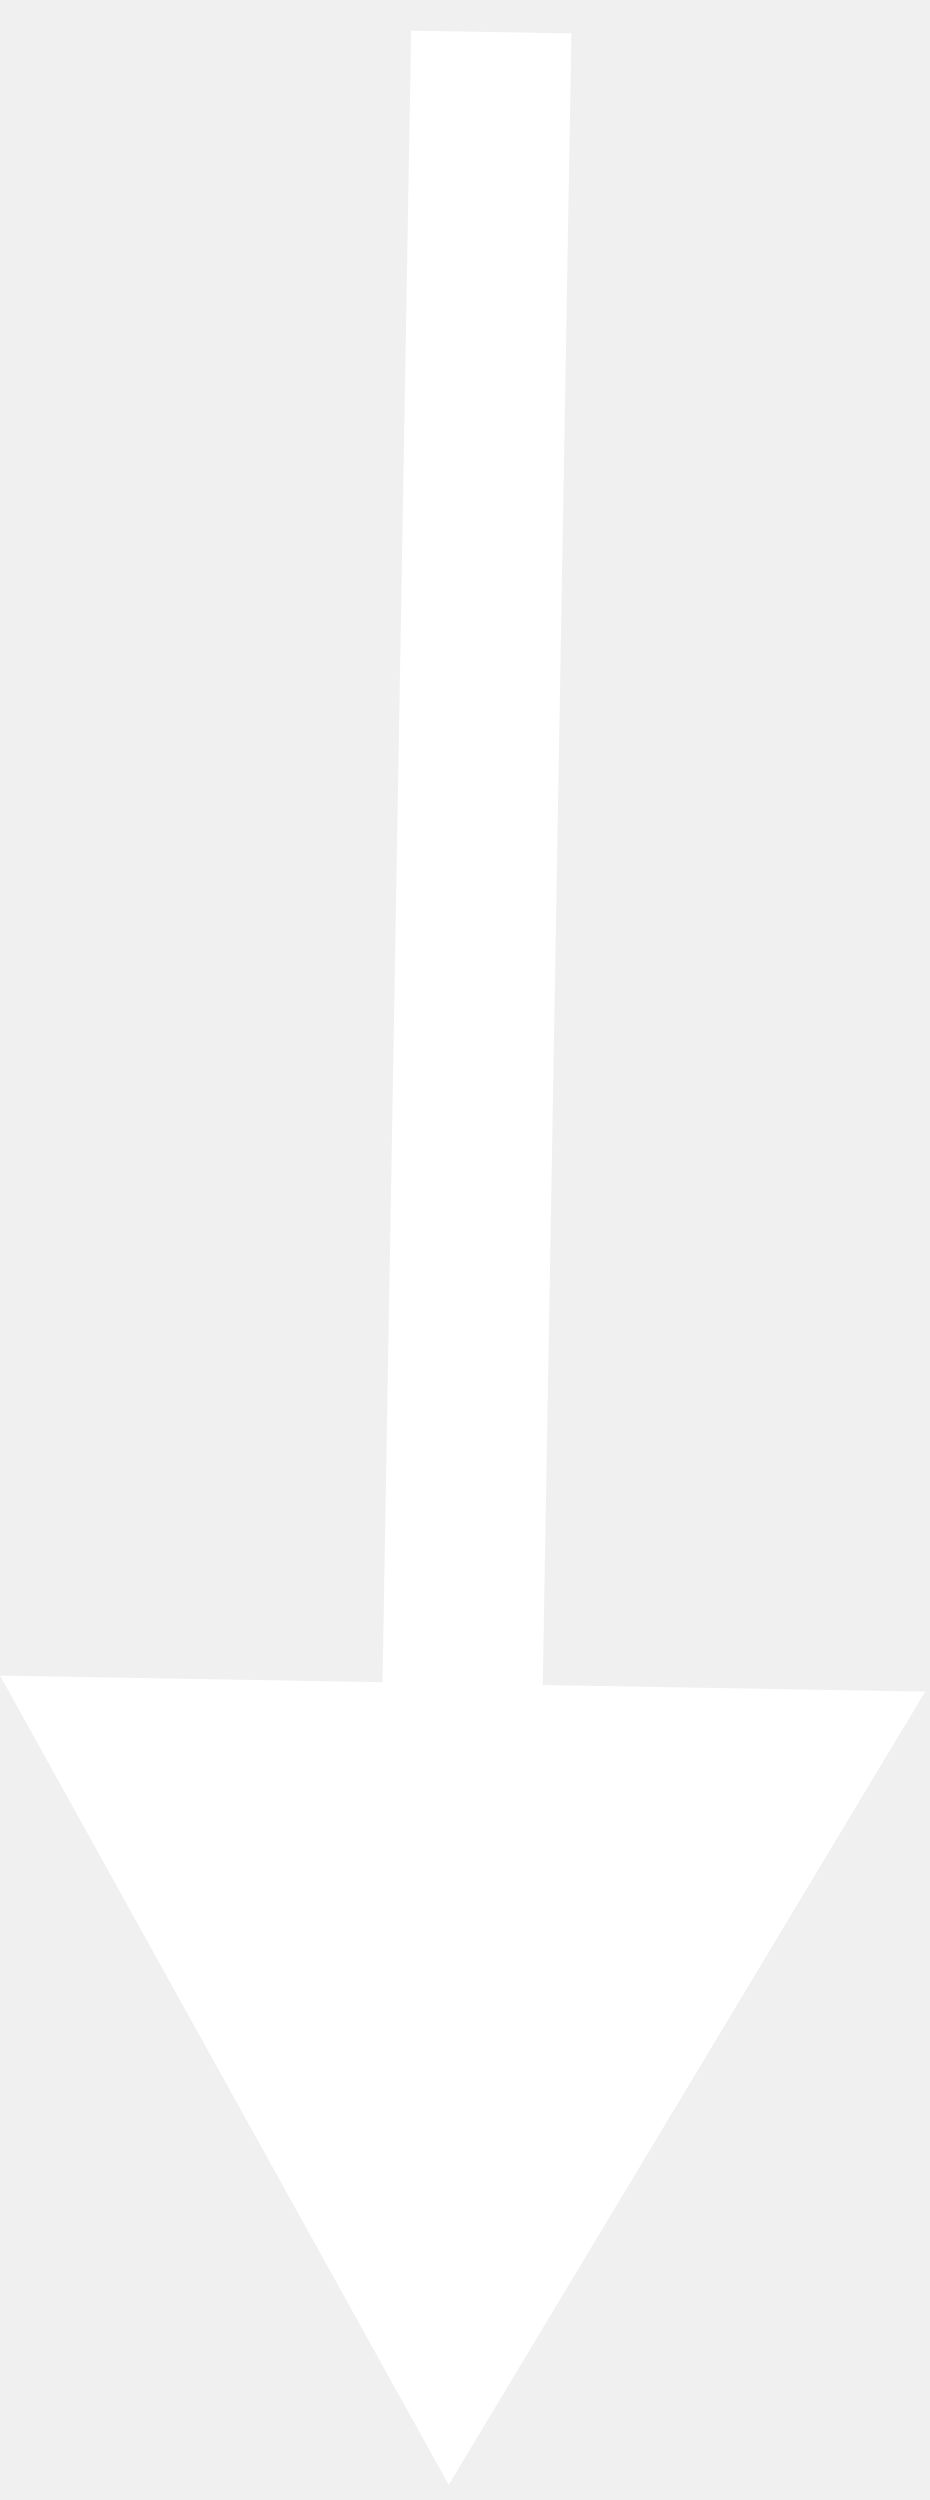
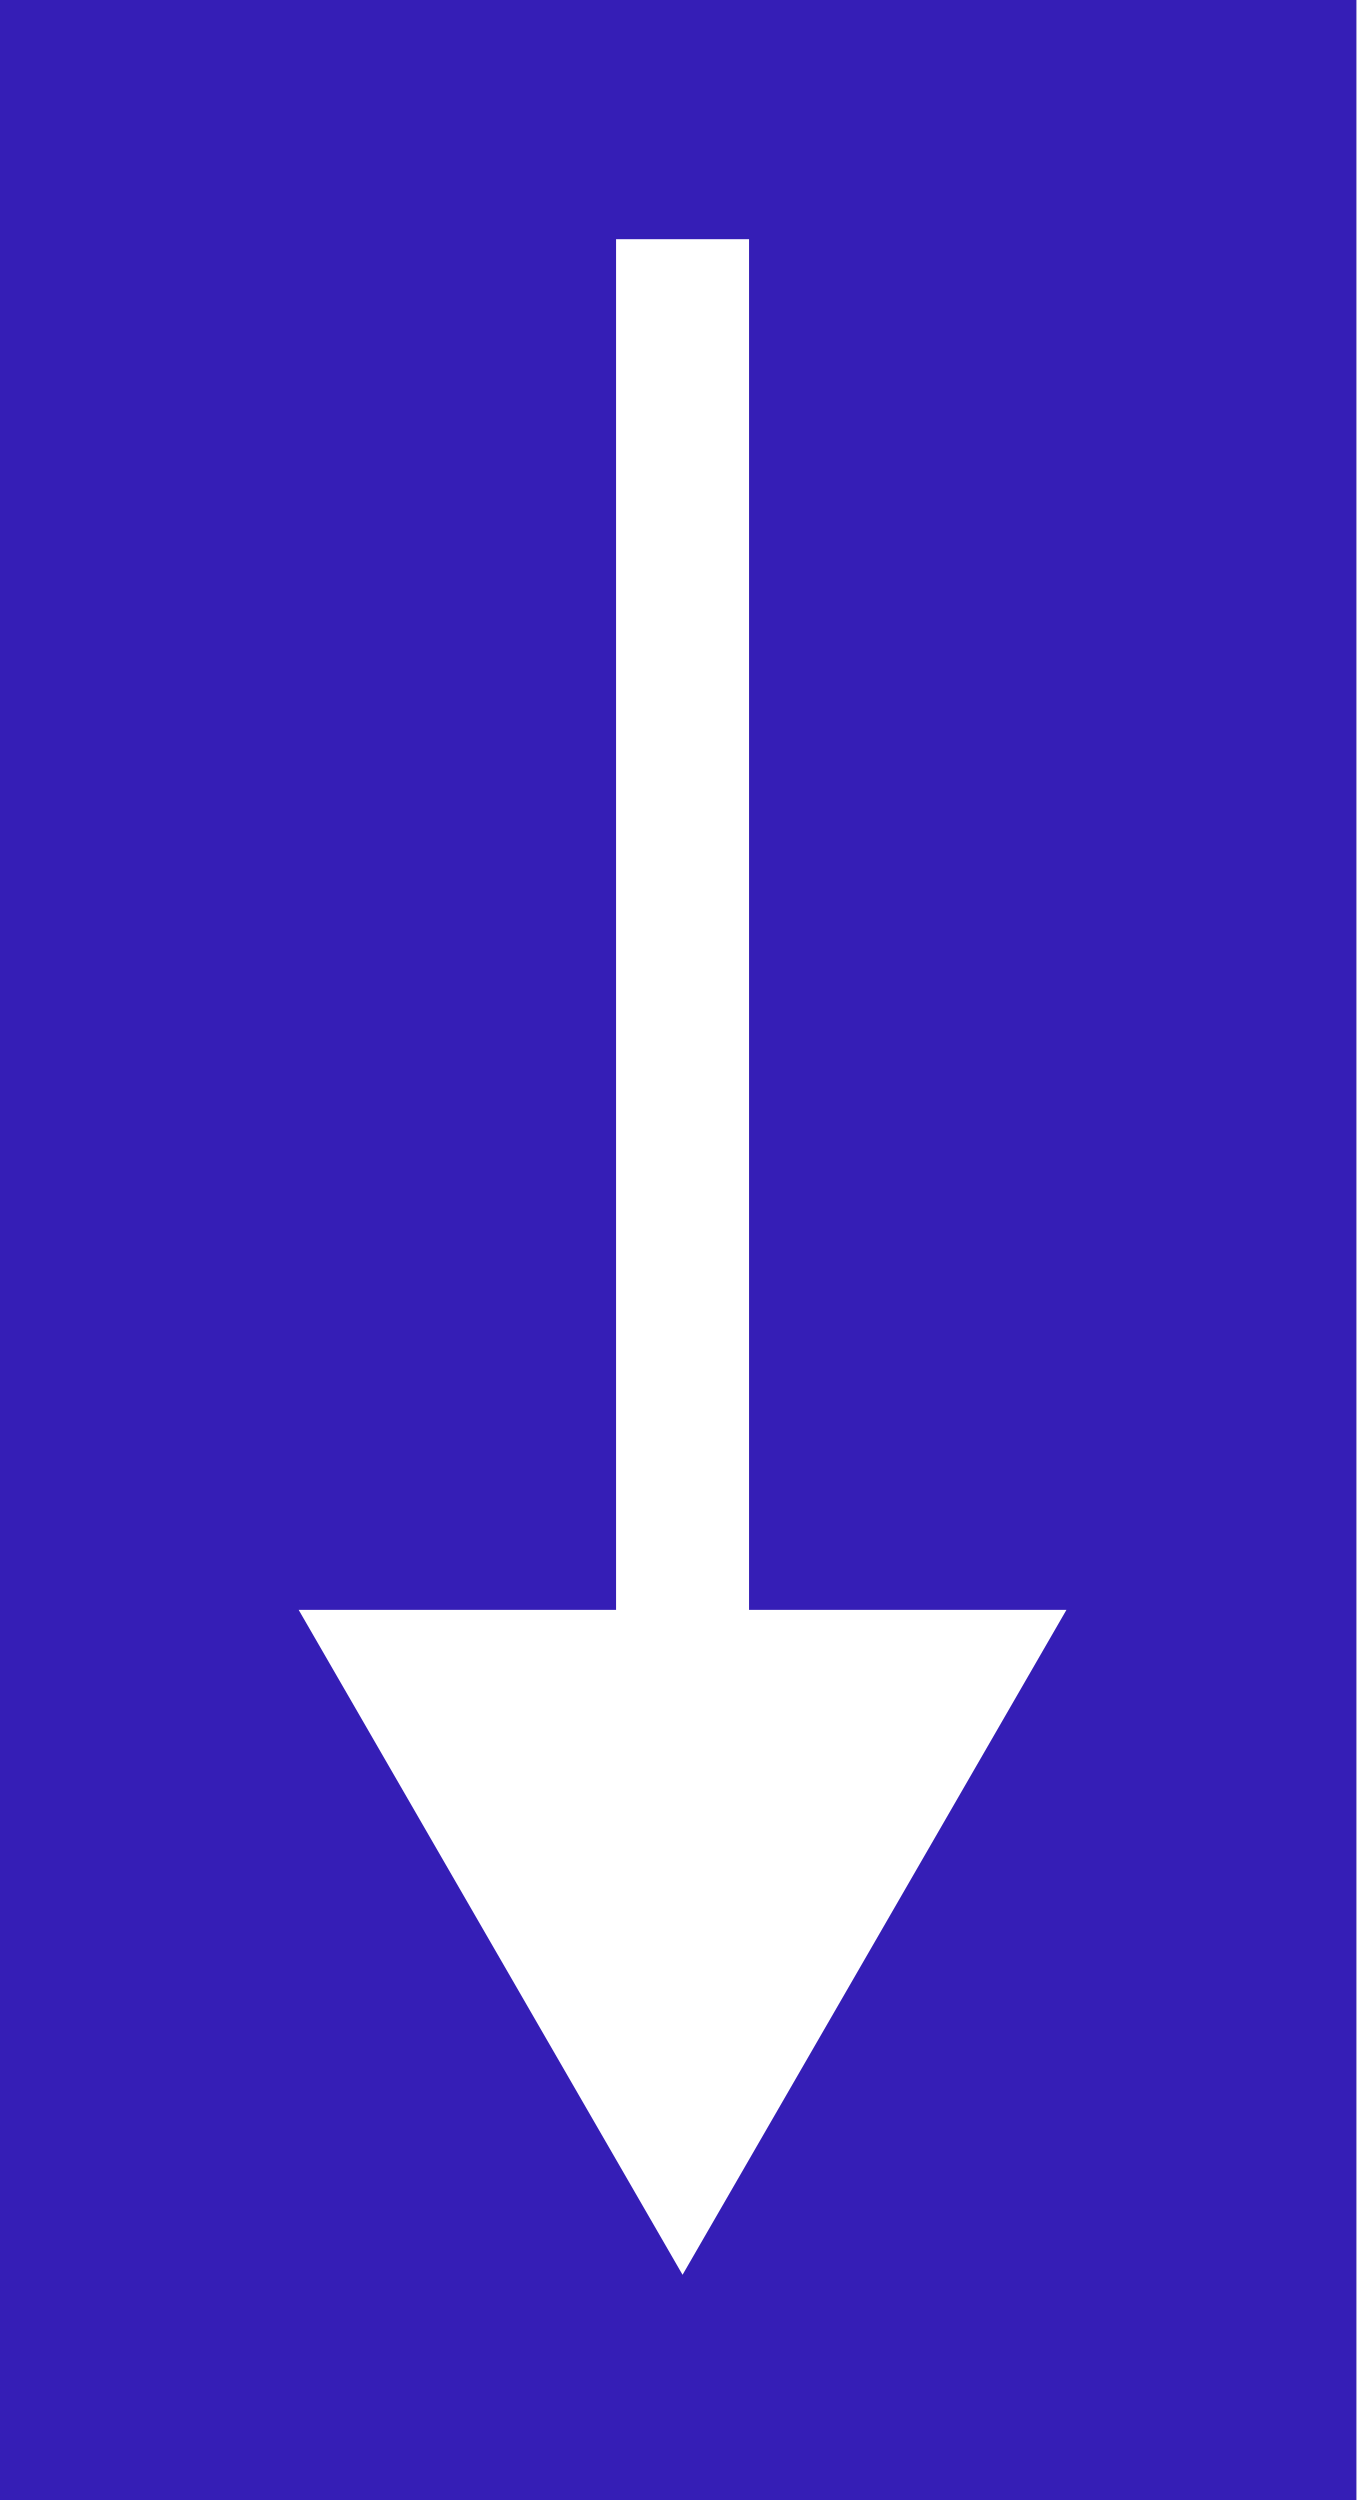
- <svg xmlns="http://www.w3.org/2000/svg" width="29" height="78" viewBox="0 0 29 78" fill="none">
-   <path d="M14 77.526L28.865 52.78L0.002 52.279L14 77.526ZM16.89 55.073L17.828 1.043L12.828 0.957L11.891 54.986L16.89 55.073Z" fill="white" />
+ <svg xmlns="http://www.w3.org/2000/svg" width="51" height="94" viewBox="0 0 51 94" fill="none">
+   <rect width="51" height="94" fill="#351EB6" />
+   <path d="M25.664 85.532L40.098 60.532L11.23 60.532L25.664 85.532ZM28.164 63.032L28.164 8.994L23.164 8.994L23.164 63.032L28.164 63.032Z" fill="white" />
</svg>
